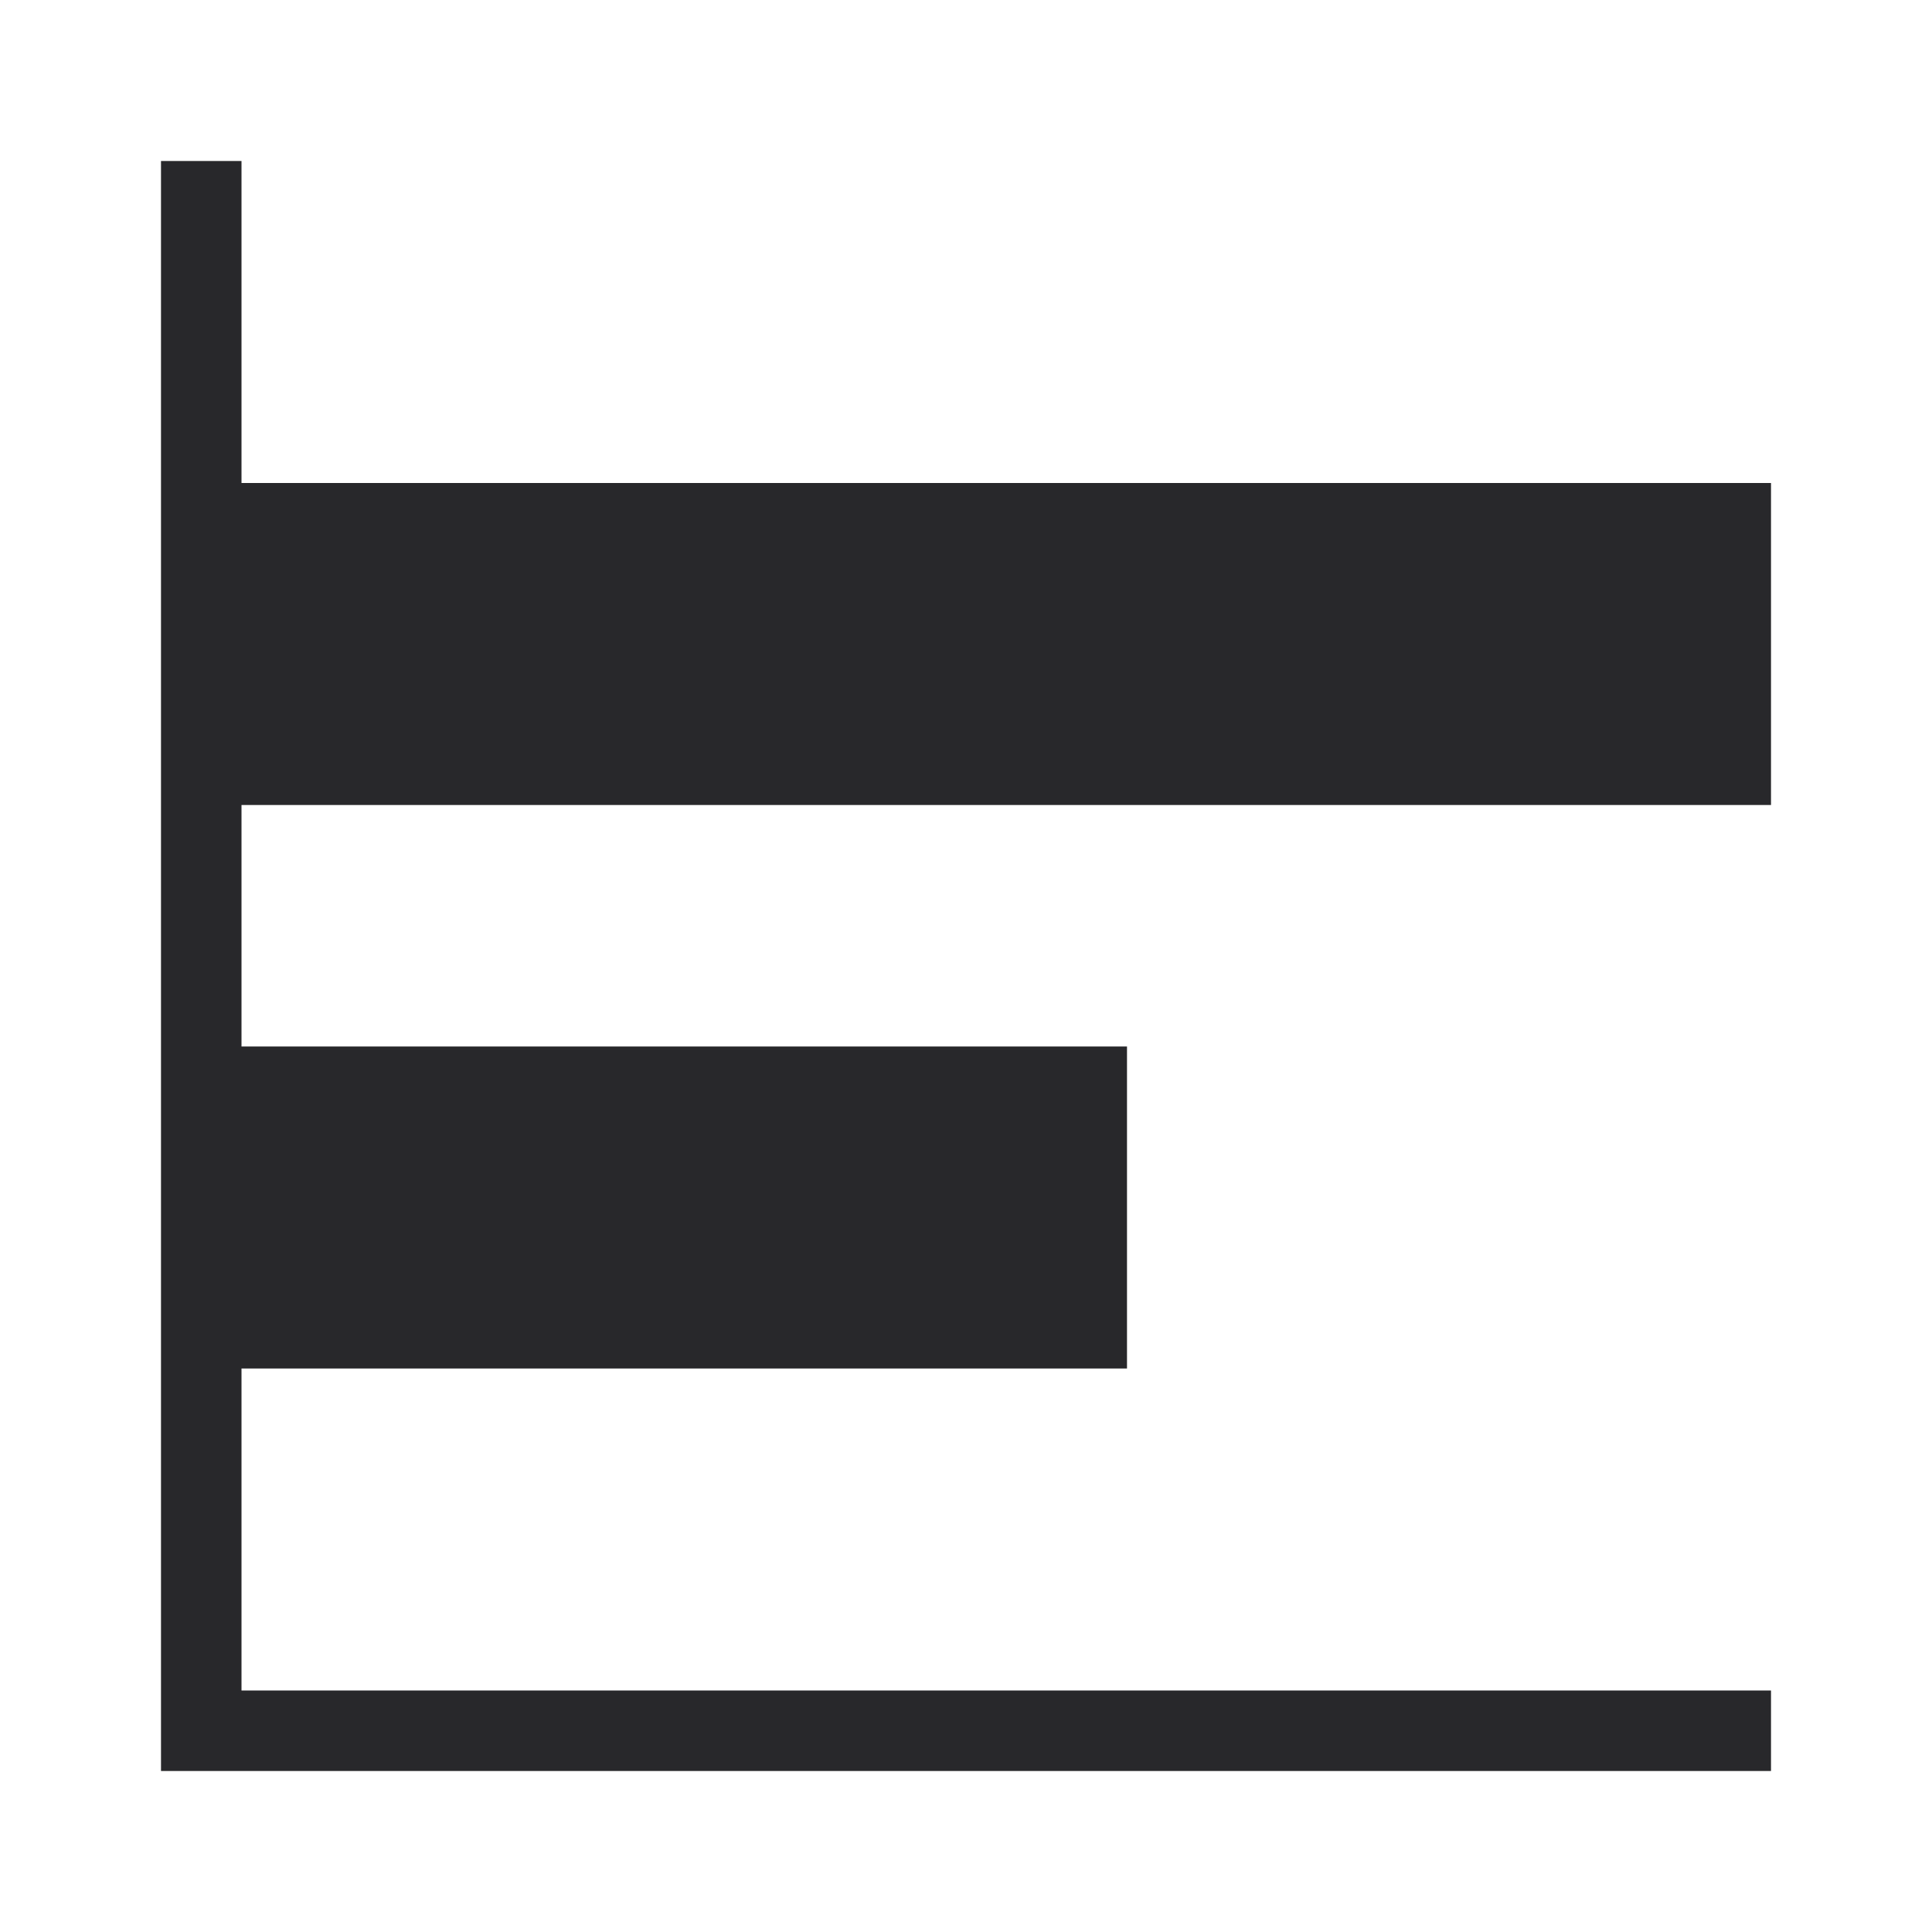
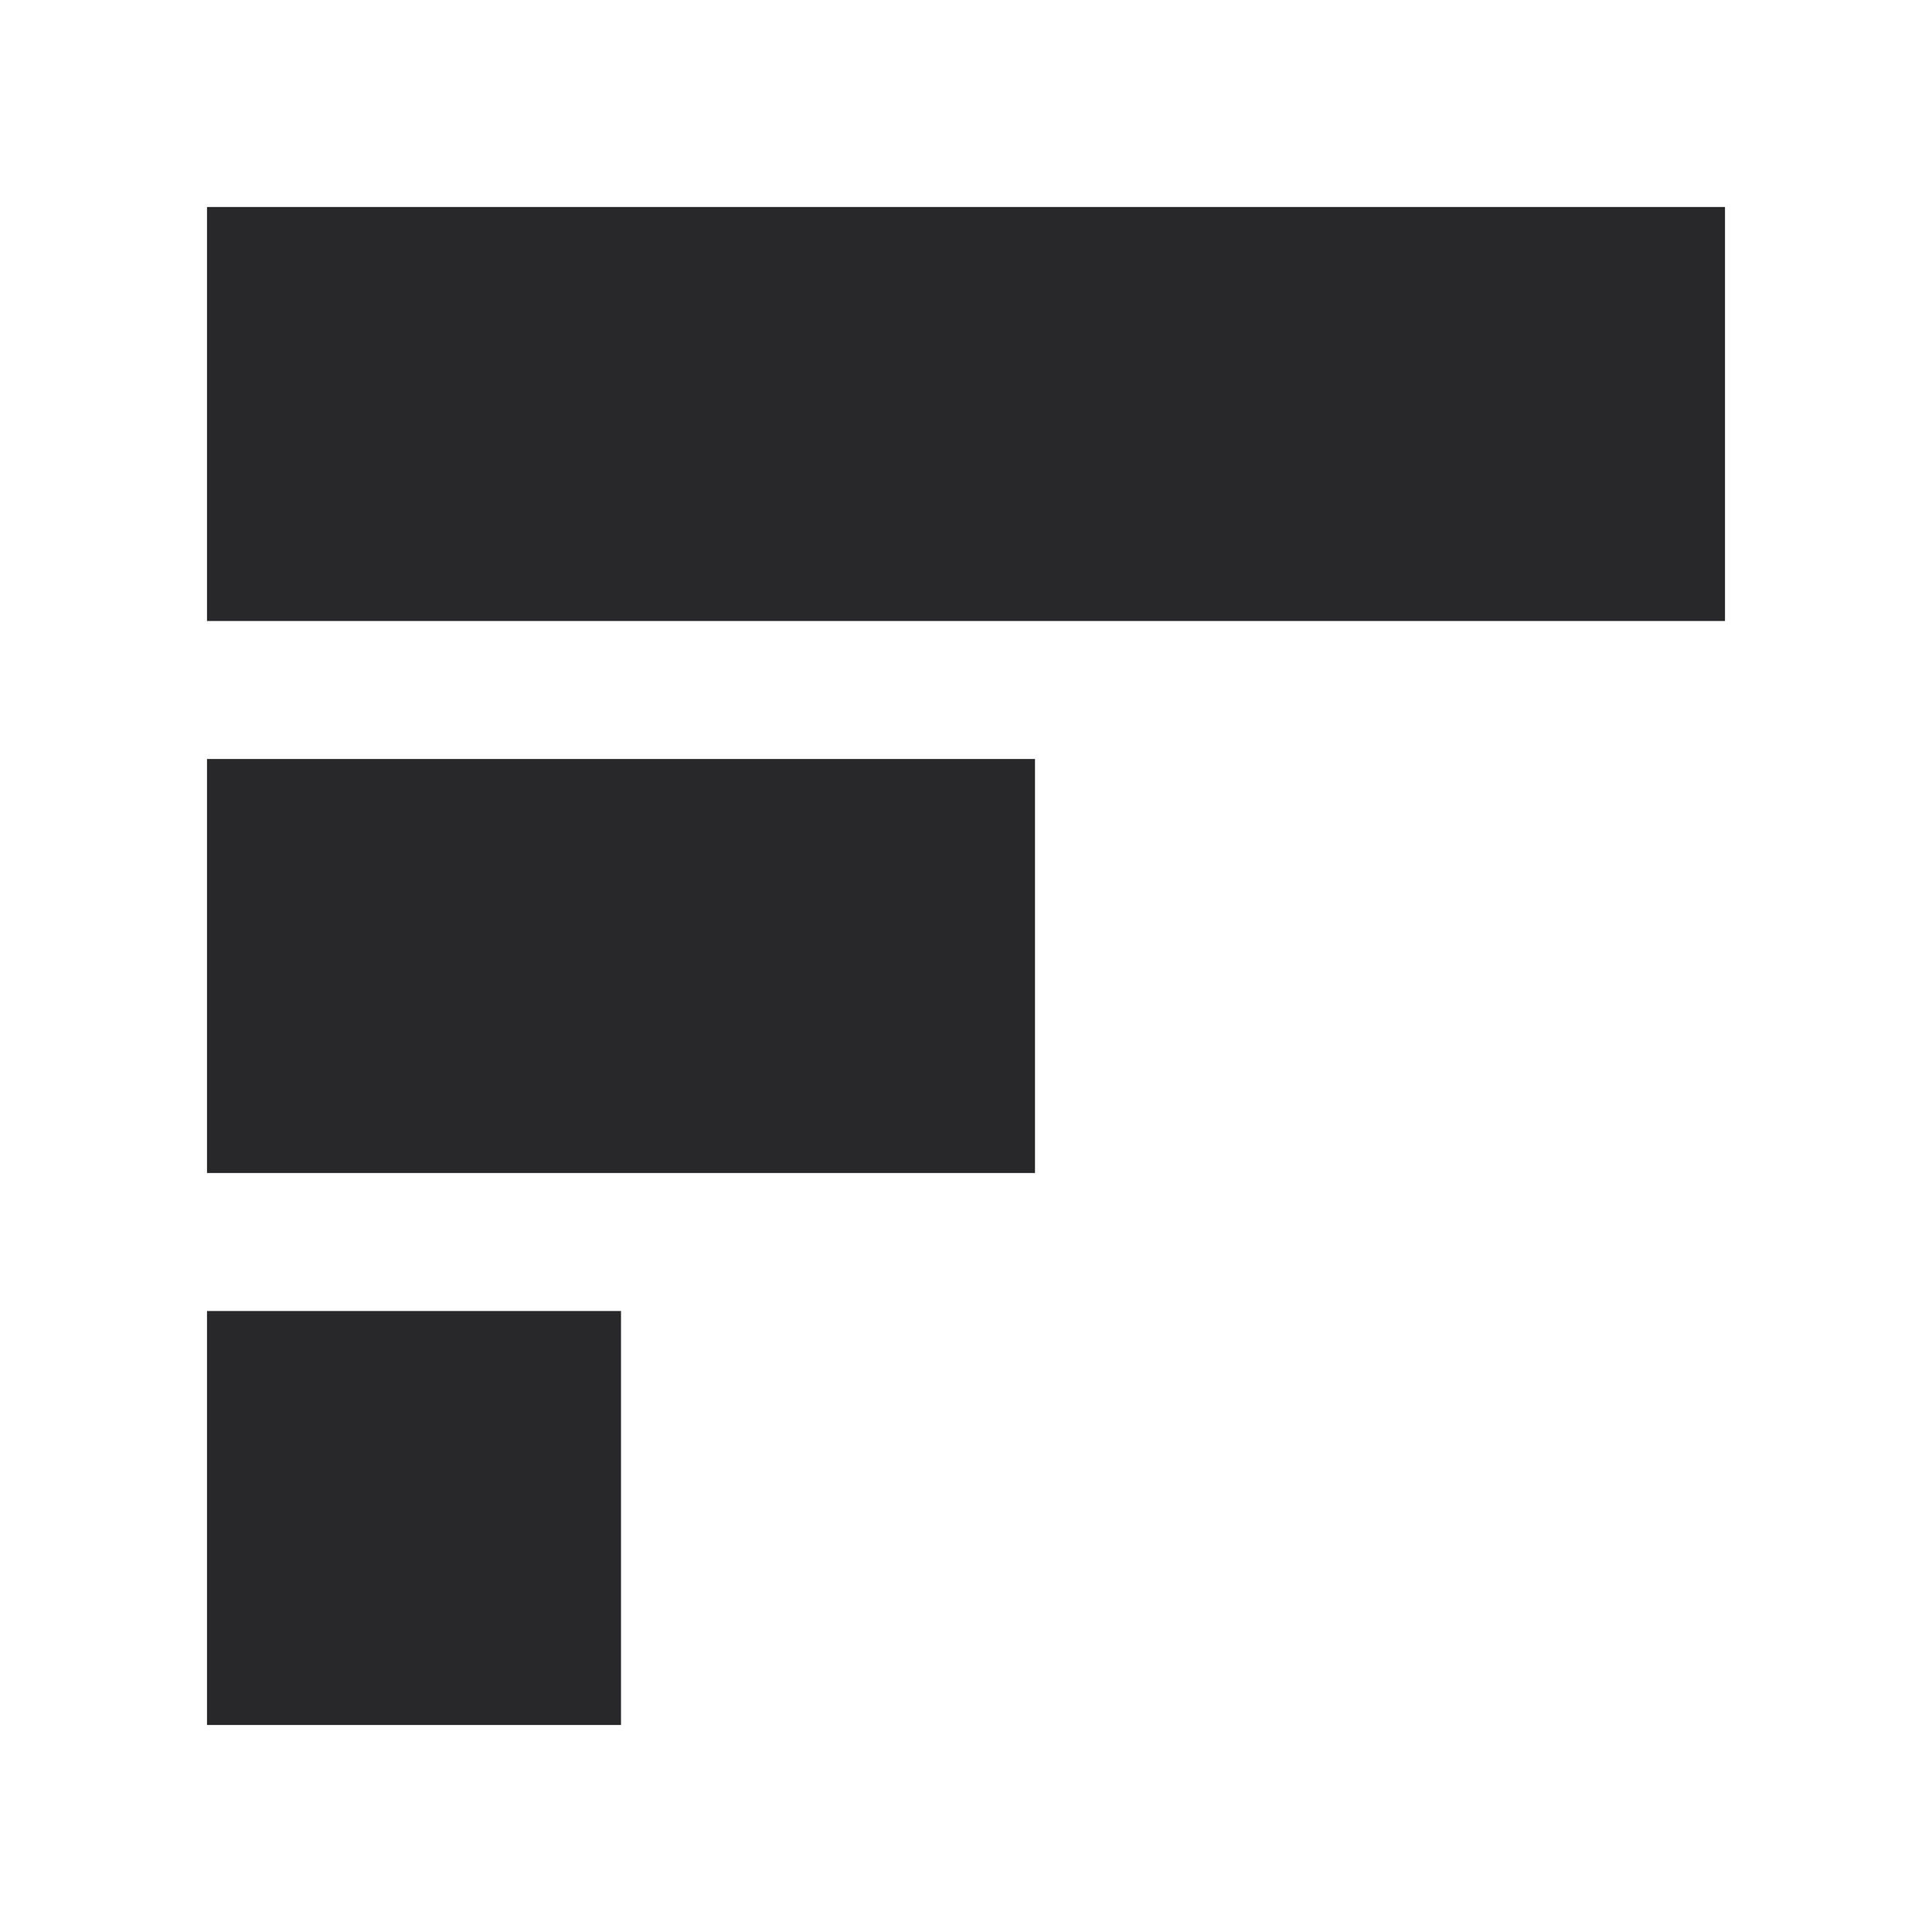
- <svg xmlns="http://www.w3.org/2000/svg" version="1.0" id="Layer_1" x="0px" y="0px" width="24px" height="24px" viewBox="0 0 24 24" enable-background="new 0 0 24 24" xml:space="preserve">
-   <polygon fill="#28282B" points="22,10 22,6 3,6 3,2 2,2 2,22 22,22 22,21 3,21 3,17 14,17 14,13 3,13 3,10 " />
+ <svg xmlns="http://www.w3.org/2000/svg" version="1.0" id="Layer_1" x="0px" y="0px" width="28px" height="28px" viewBox="0 0 28 28" enable-background="new 0 0 28 28" xml:space="preserve">
+   <g>
+     <rect x="3" y="3" fill="#28282B" width="22" height="6" />
+     <rect x="3" y="11" fill="#28282B" width="12" height="6" />
+     <rect x="3" y="19" fill="#28282B" width="6" height="6" />
+   </g>
</svg>
